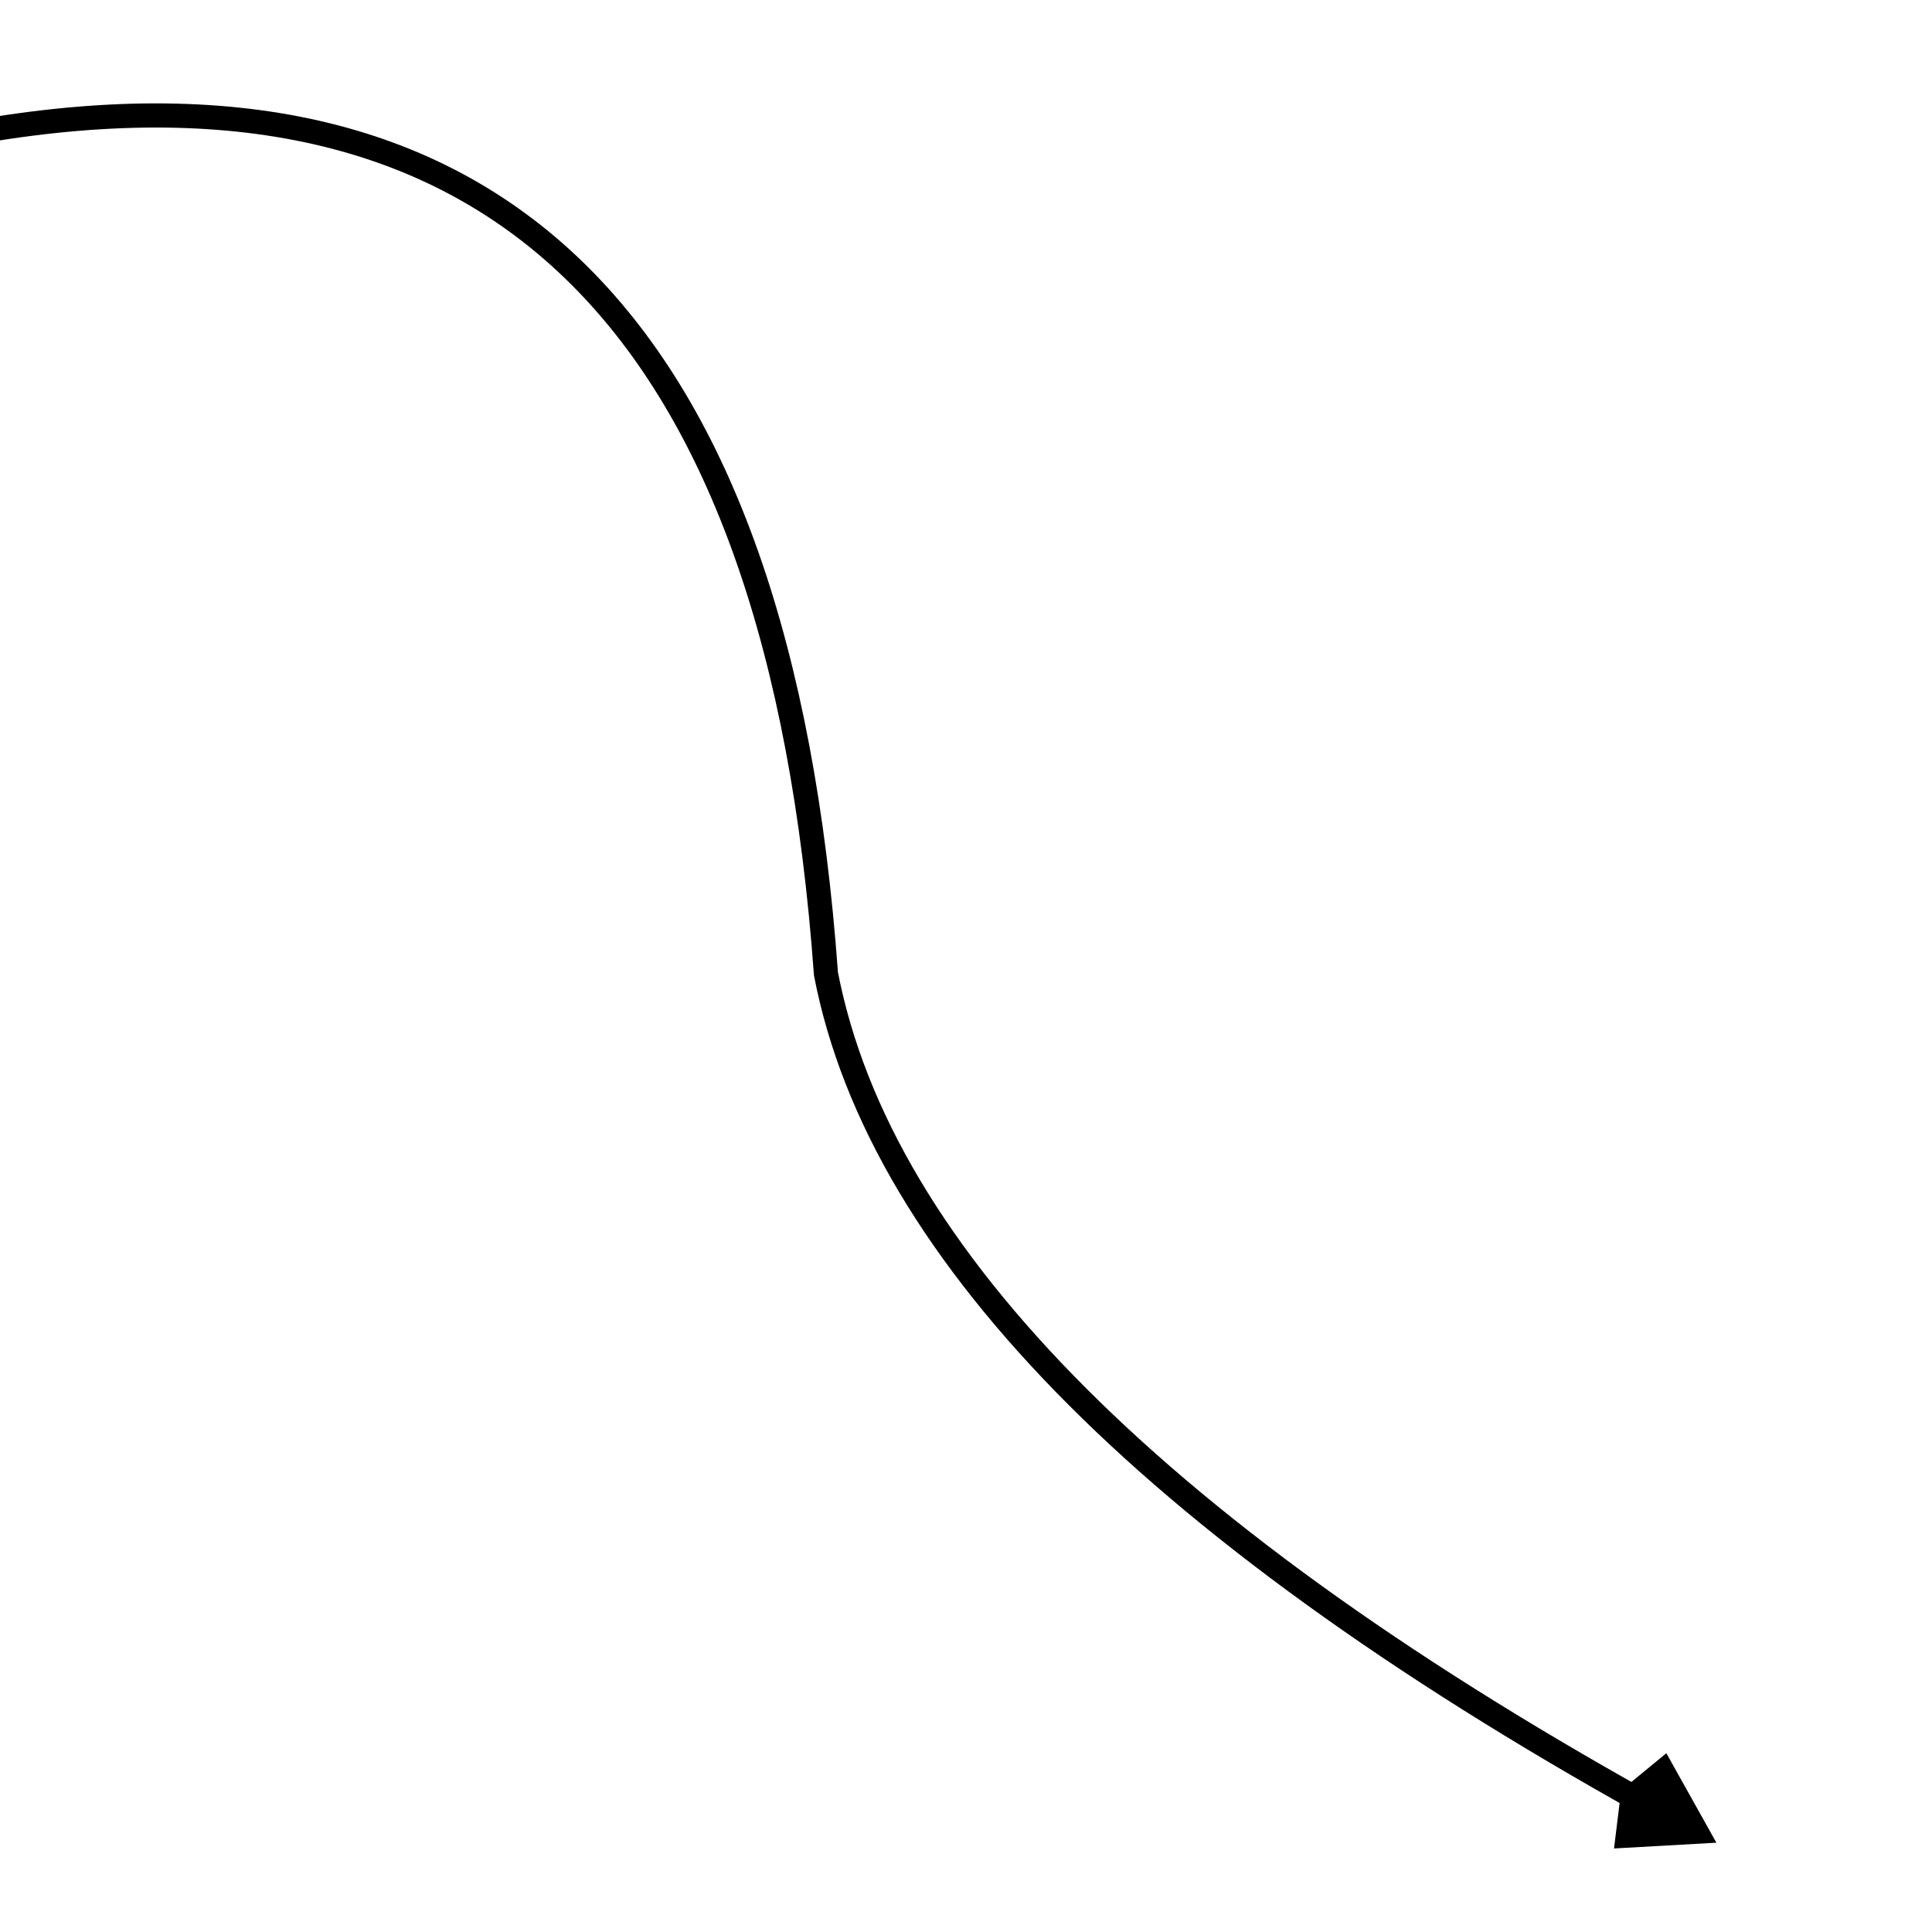
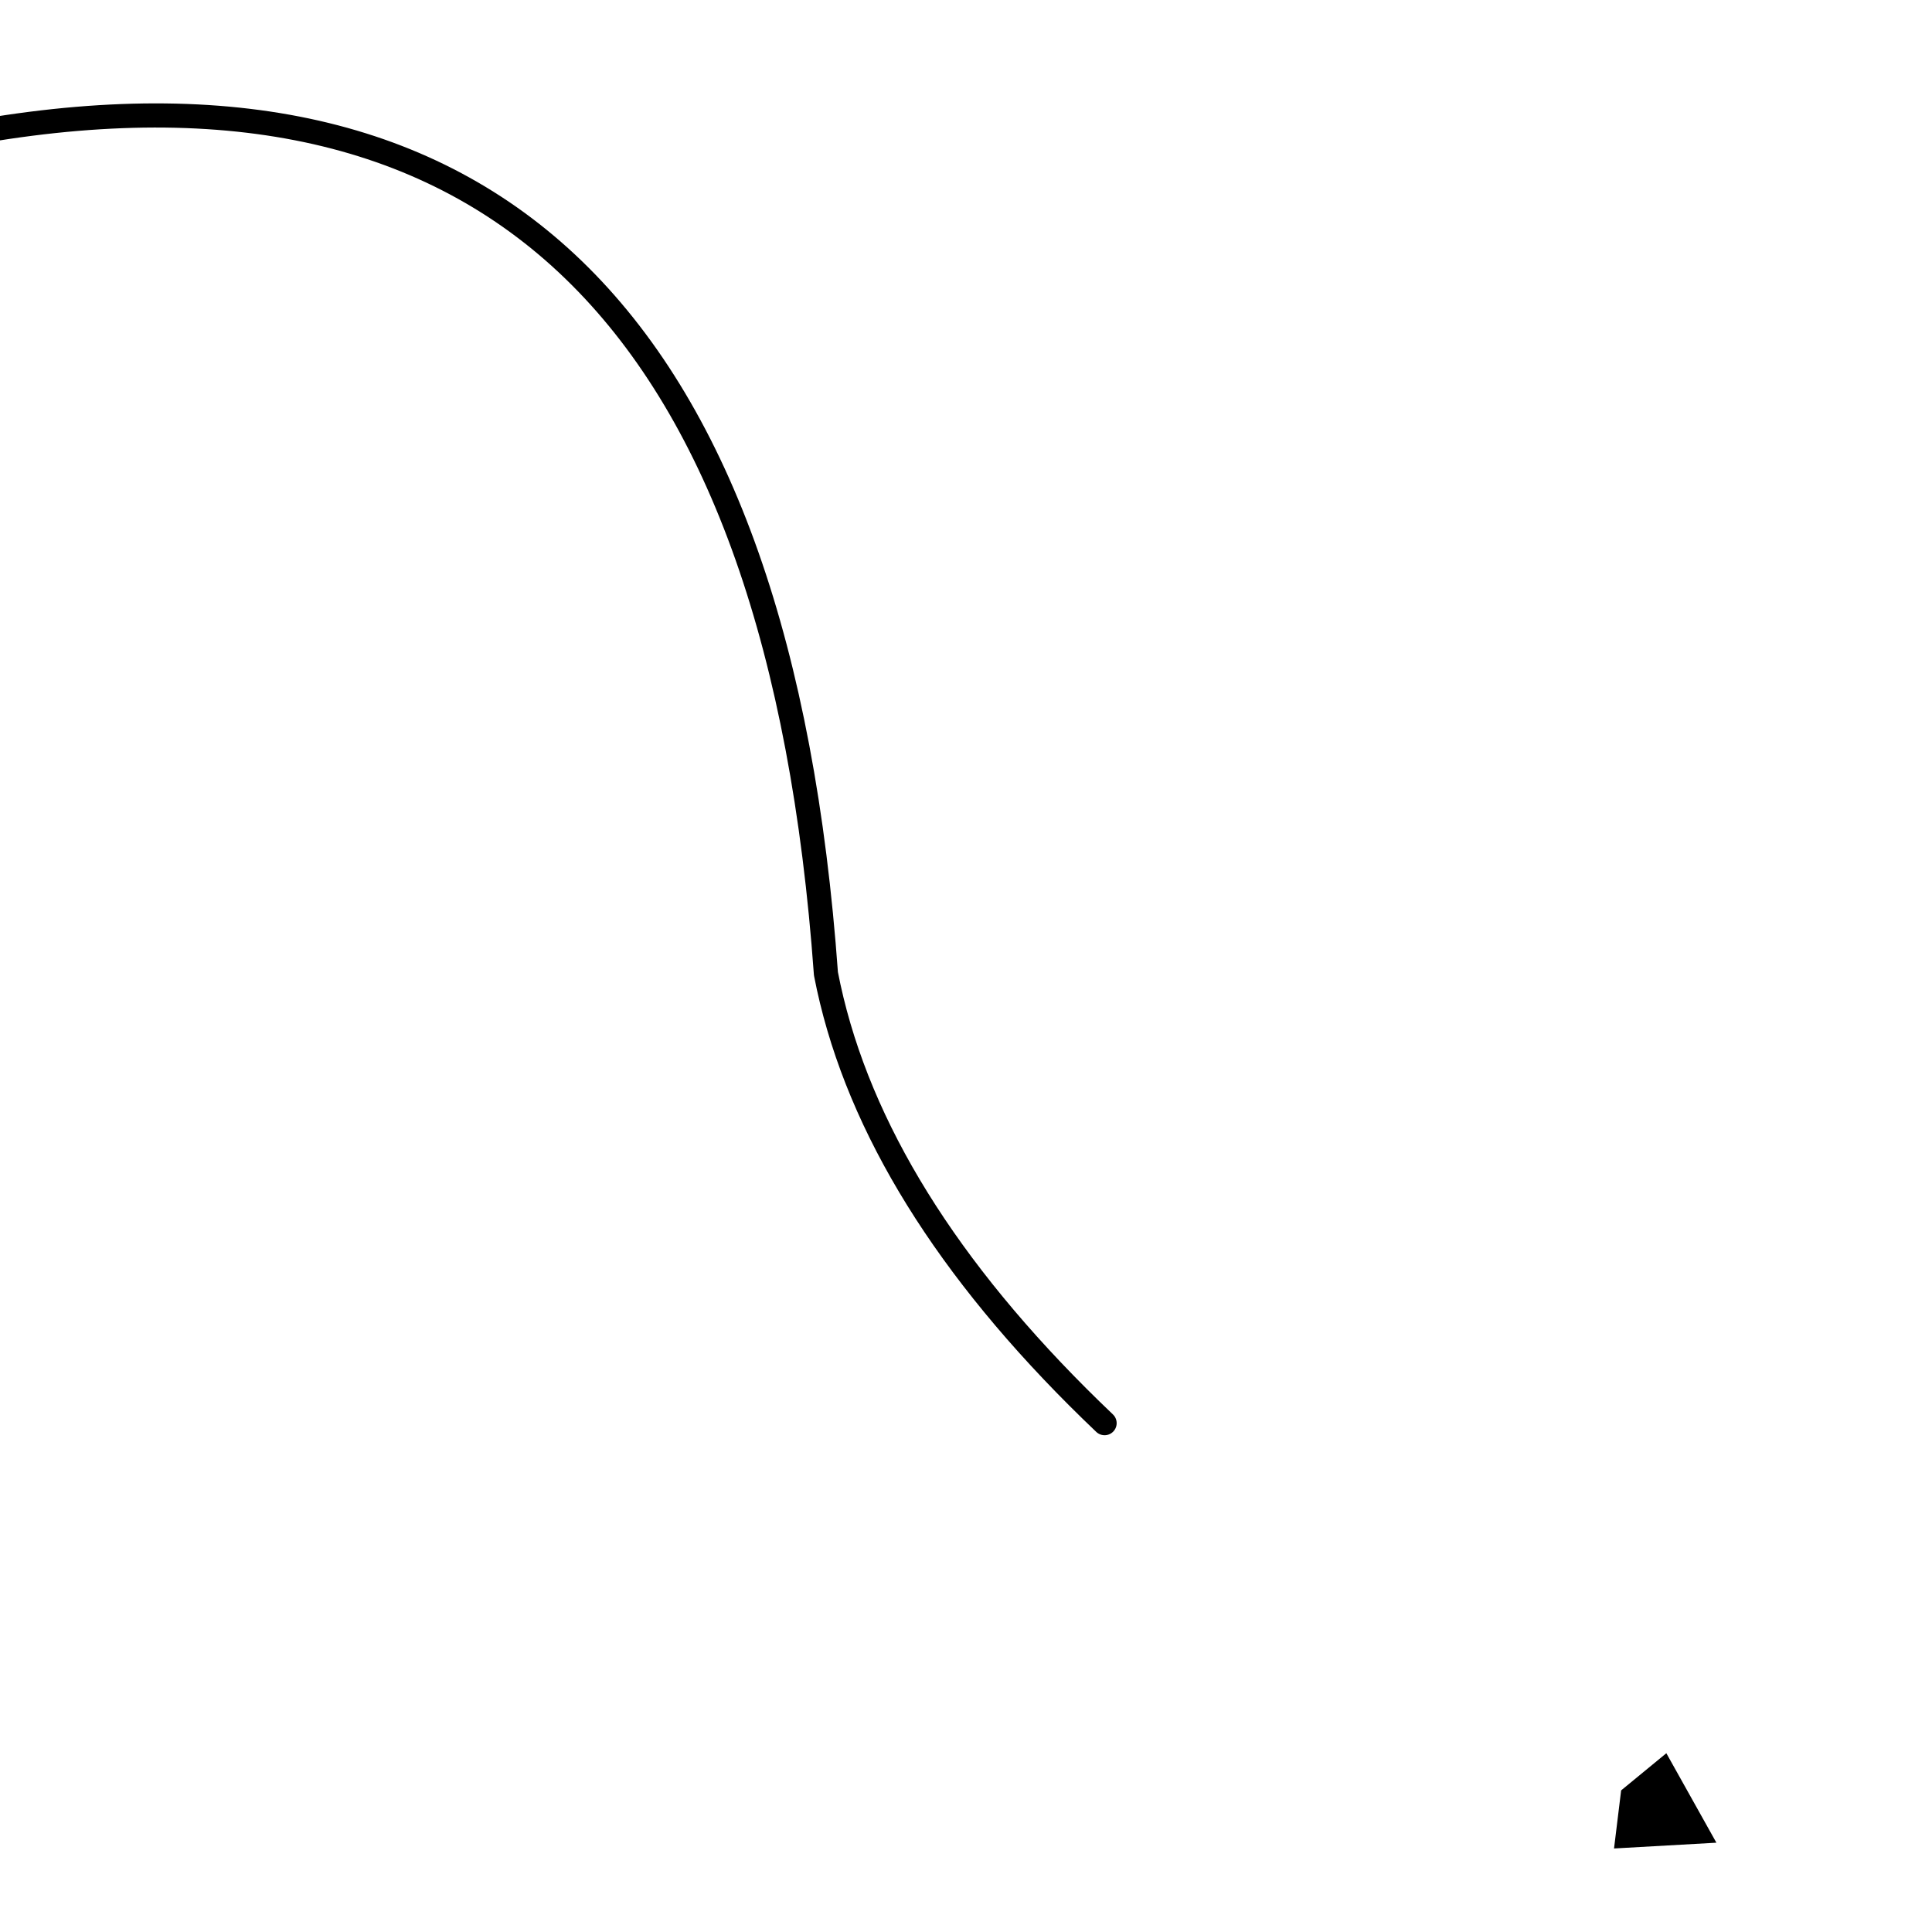
<svg xmlns="http://www.w3.org/2000/svg" version="1.1" viewBox="0 0 800 800">
+   <defs>
+     <style>
+         #jalan {
+             stroke-dasharray: 800;
+             stroke-dashoffset: 0;
+             -webkit-animation: dash 4s linear forwards;
+             -o-animation: dash 4s linear forwards;
+             -moz-animation: dash 4s linear forwards;
+             animation: dash 4s linear forwards;
+         }
+ 
+         @-webkit-keyframes dash {
+             from {
+                 stroke-dashoffset: 800;
+             }
+             to {
+                 stroke-dashoffset: 0;
+             }
+         }
+     </style>
+   </defs>
  <g stroke-width="10" stroke="hsl(0, 0%, 0%)" fill="none" stroke-linecap="round" stroke-linejoin="round" transform="matrix(1,0,0,1,-58,0)">
-     <path d="M51 54.19Q371 0.19 400 403.19Q434 579.19 749 752.19 " marker-end="url(#SvgjsMarker2020)" />
+     <path id="jalan" d="M51 54.19Q371 0.19 400 403.19Q434 579.19 749 752.19 " marker-end="url(#SvgjsMarker2020)">
+         </path>
  </g>
  <defs>
    <marker markerWidth="4.5" markerHeight="4.5" refX="2.25" refY="2.25" viewBox="0 0 4.5 4.5" orient="auto" id="SvgjsMarker2020">
      <polygon points="0.9,4.5 0,2.25 0.9,0 4.5,2.25" fill="hsl(0, 0%, 0%)" />
    </marker>
  </defs>
</svg>
